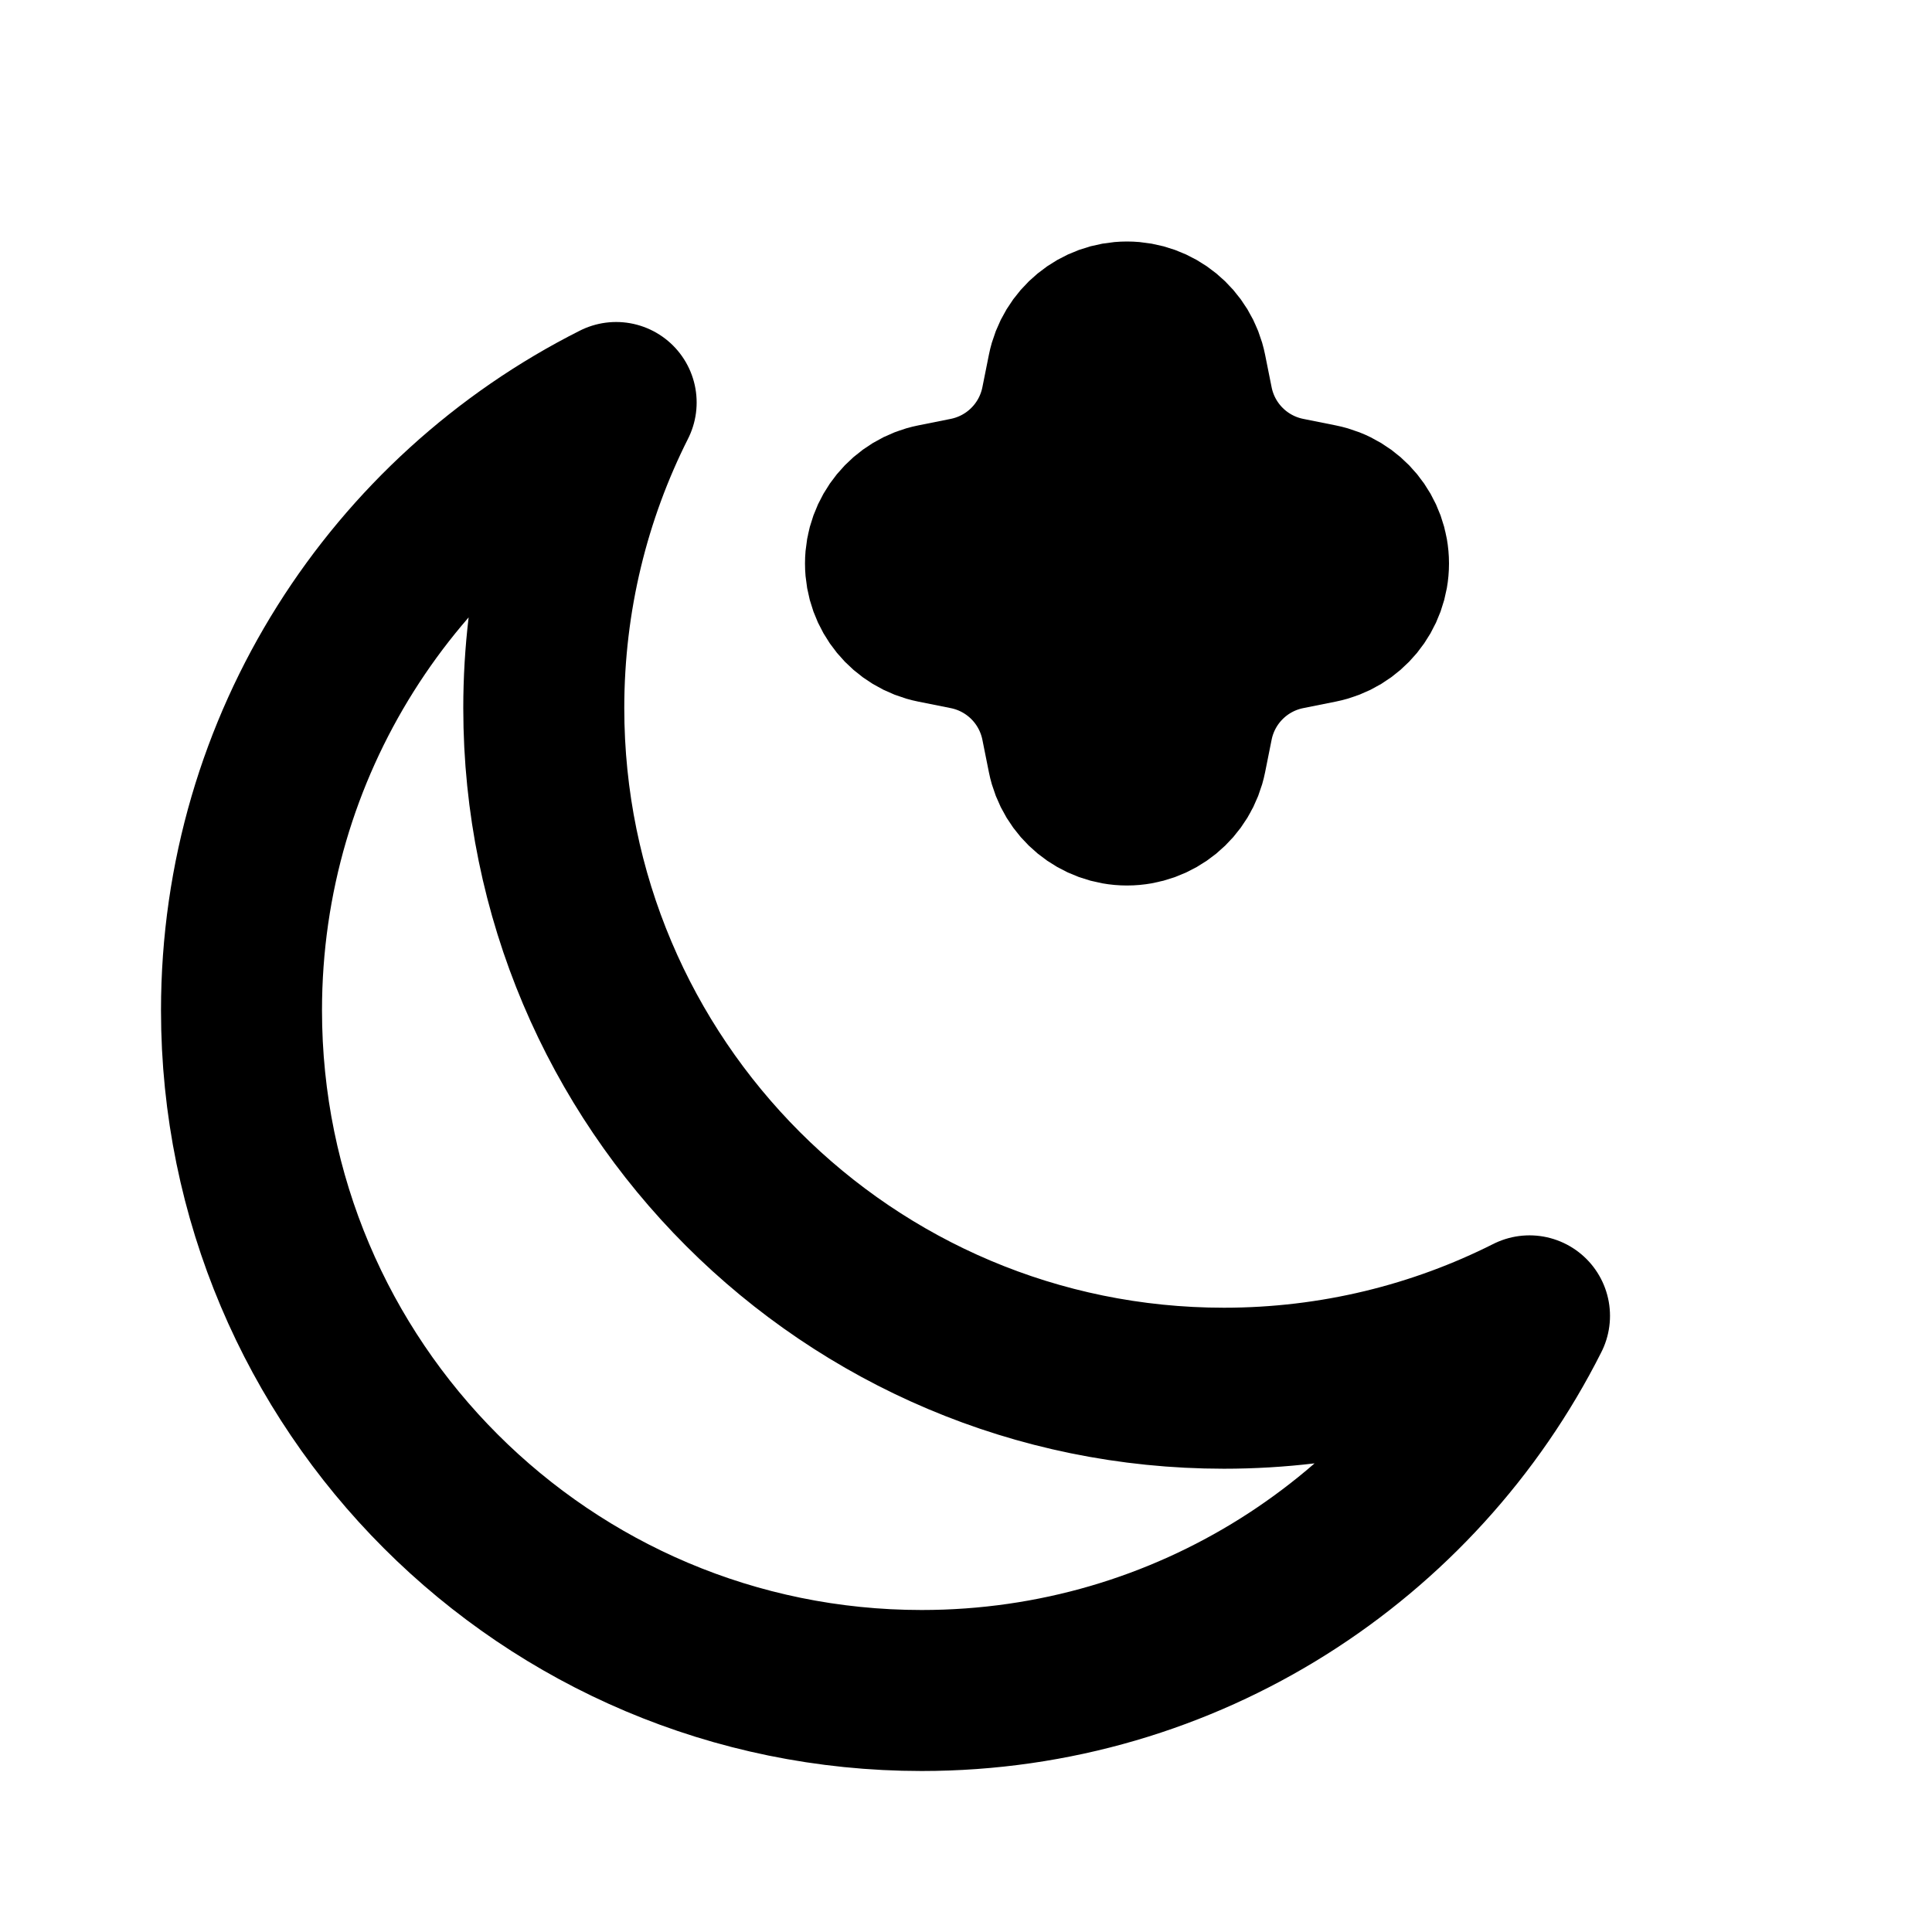
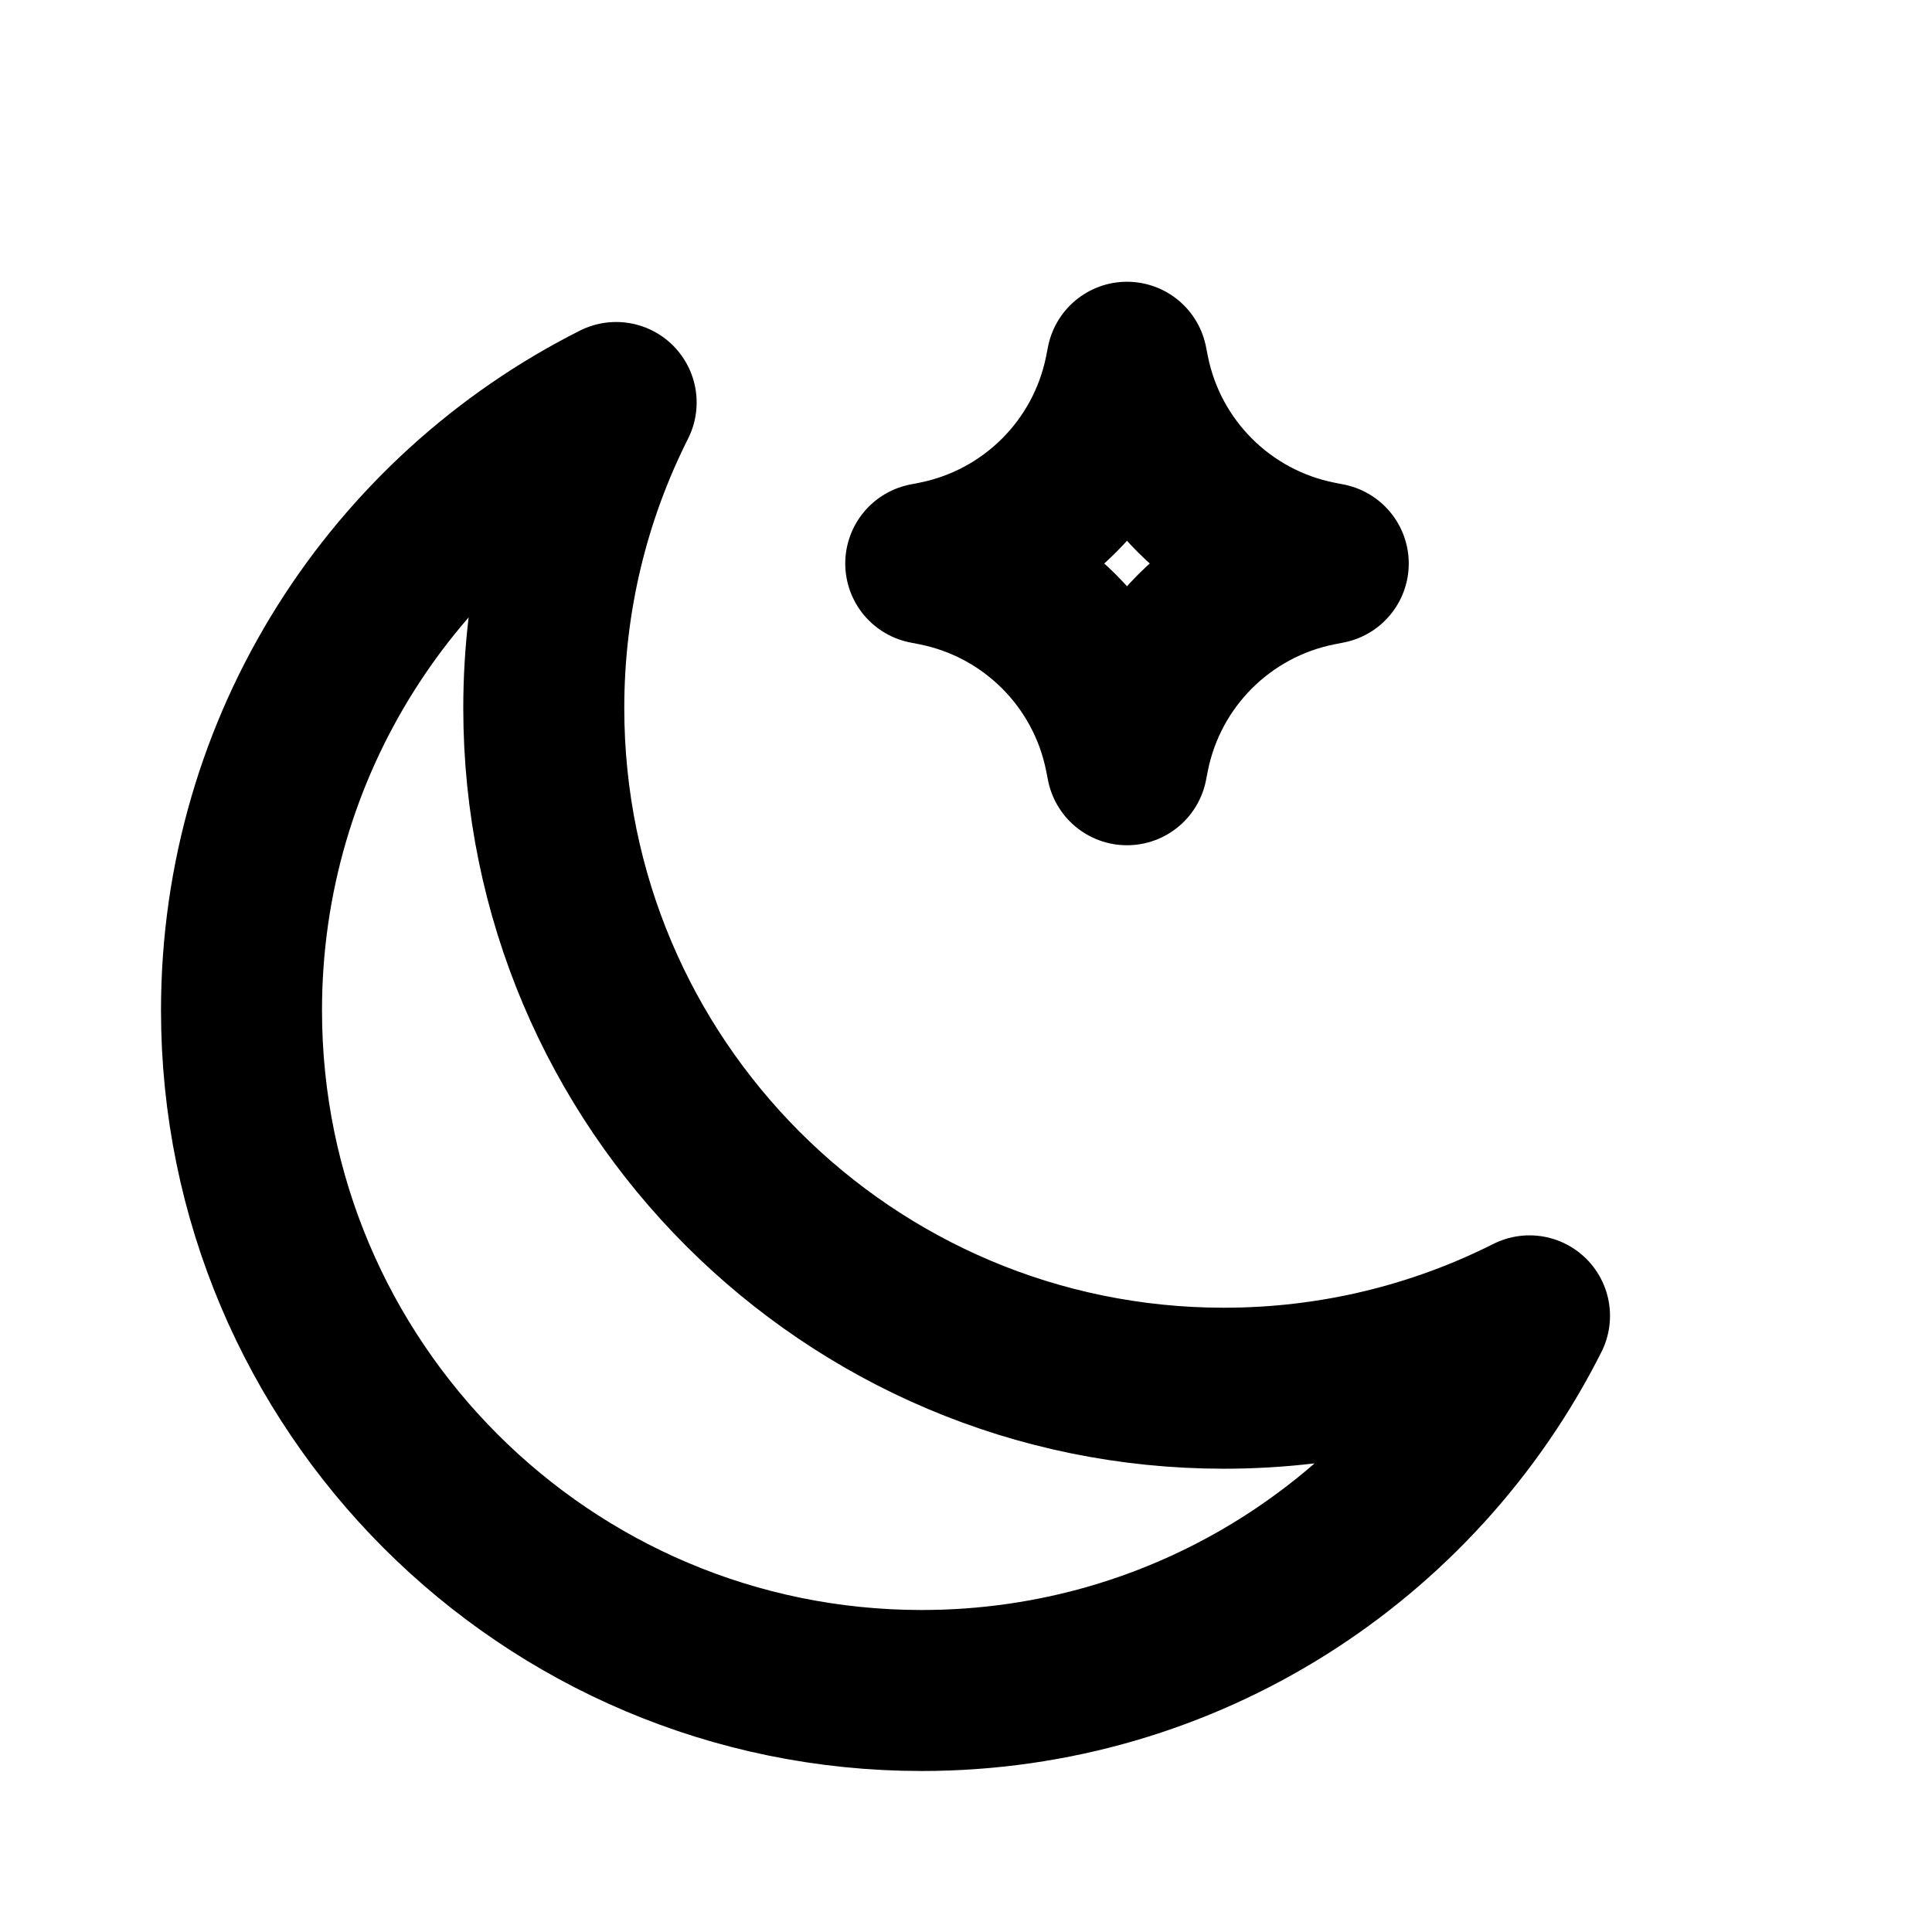
<svg xmlns="http://www.w3.org/2000/svg" width="24" height="24" viewBox="0 0 24 24" fill="none">
  <g id="oi-moon-star[dark, night]">
    <path class="oi-vector" d="M19 16.346C17.859 16.921 16.569 17.245 15.204 17.245C10.538 17.245 6.755 13.462 6.755 8.796C6.755 7.431 7.079 6.141 7.654 5C4.893 6.39 3 9.249 3 12.551C3 17.217 6.783 21 11.449 21C14.751 21 17.61 19.107 19 16.346Z" stroke="black" stroke-width="2" stroke-miterlimit="10" stroke-linecap="round" stroke-linejoin="round" />
-     <path class="oi-vector" fill-rule="evenodd" clip-rule="evenodd" d="M14 4C14.357 4 14.665 4.252 14.735 4.603L14.816 5.007C14.935 5.601 15.399 6.065 15.993 6.184L16.397 6.265C16.748 6.335 17 6.642 17 7C17 7.358 16.748 7.665 16.397 7.735L15.993 7.816C15.399 7.935 14.935 8.399 14.816 8.993L14.735 9.397C14.665 9.748 14.357 10 14 10C13.643 10 13.335 9.748 13.265 9.397L13.184 8.993C13.065 8.399 12.601 7.935 12.007 7.816L11.603 7.735C11.252 7.665 11 7.358 11 7C11 6.642 11.252 6.335 11.603 6.265L12.007 6.184C12.601 6.065 13.065 5.601 13.184 5.007L13.265 4.603C13.335 4.252 13.643 4 14 4ZM14 6.654C13.894 6.779 13.779 6.894 13.654 7C13.779 7.106 13.894 7.221 14 7.346C14.106 7.221 14.221 7.106 14.346 7C14.221 6.894 14.106 6.779 14 6.654Z" fill="#2EE0CB" stroke="black" stroke-width="2" stroke-miterlimit="10" stroke-linecap="round" stroke-linejoin="round" />
+     <path class="oi-vector" d="M13.976 4.622L14 4.5L14.024 4.622C14.262 5.81 15.19 6.738 16.378 6.976L16.5 7L16.378 7.024C15.19 7.262 14.262 8.19 14.024 9.378L14 9.5L13.976 9.378C13.738 8.19 12.81 7.262 11.622 7.024L11.5 7L11.622 6.976C12.81 6.738 13.738 5.81 13.976 4.622Z" stroke="black" stroke-width="2" stroke-miterlimit="10" stroke-linecap="round" stroke-linejoin="round" />
  </g>
</svg>
